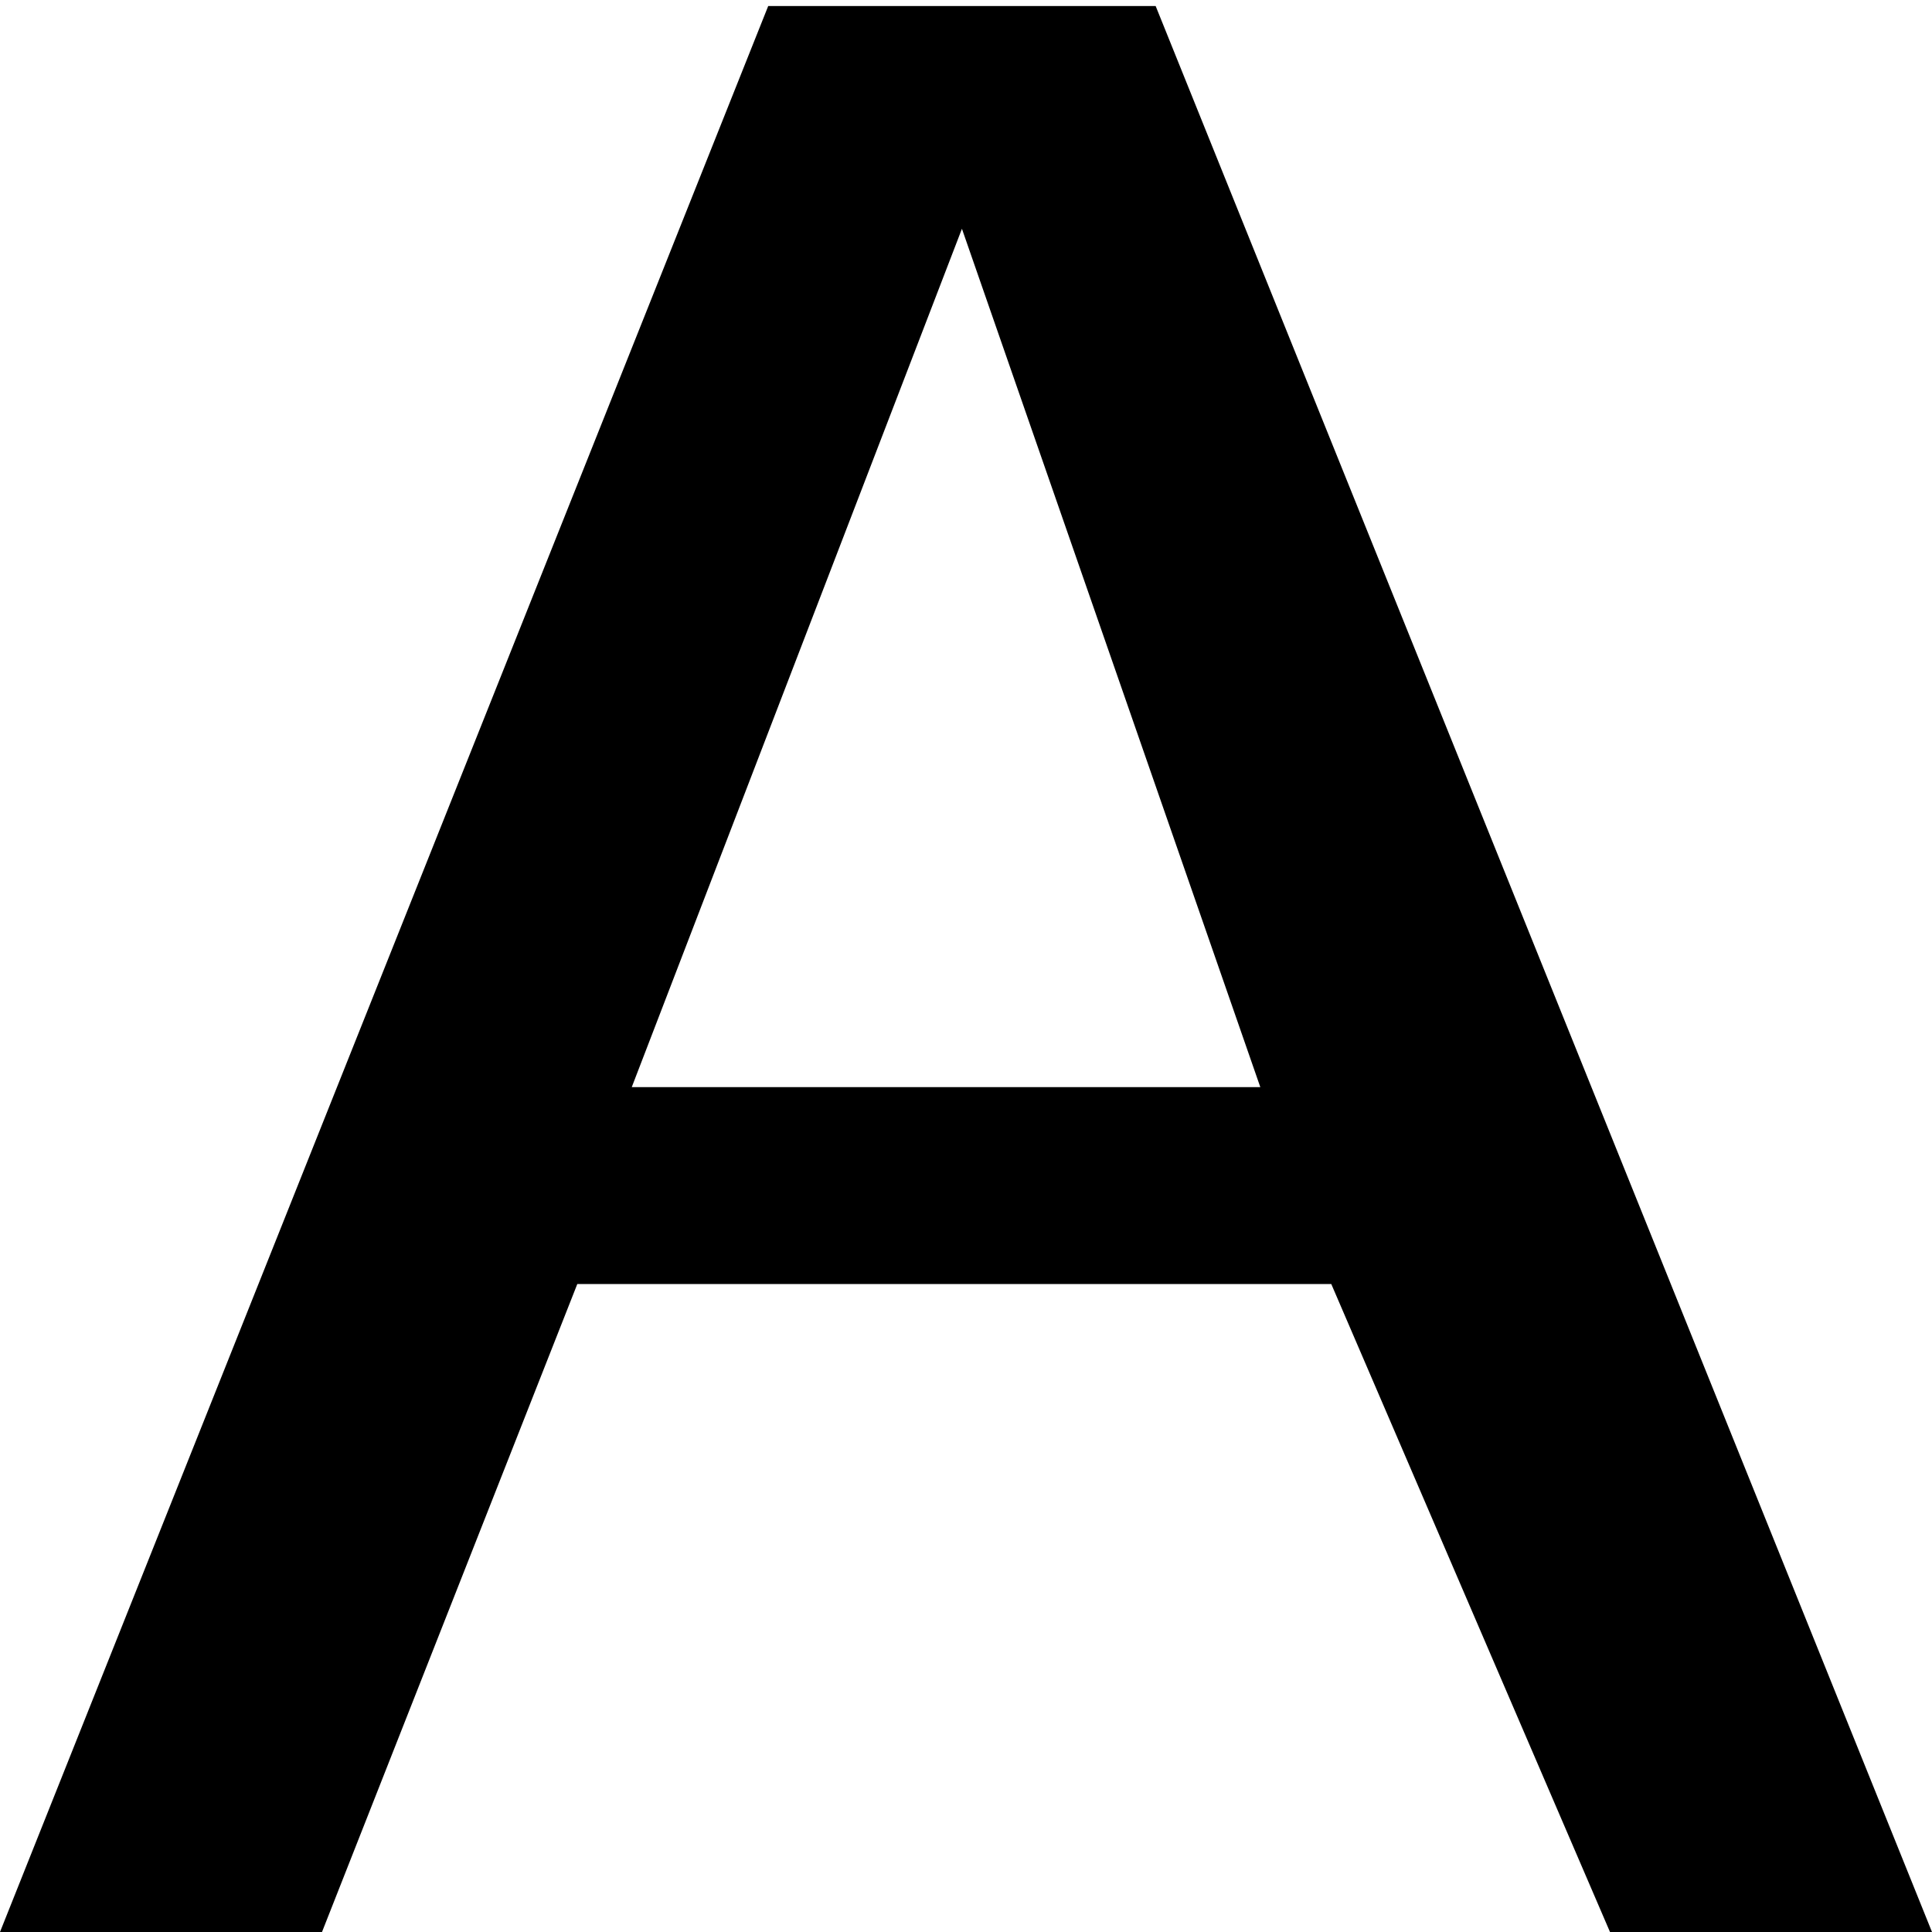
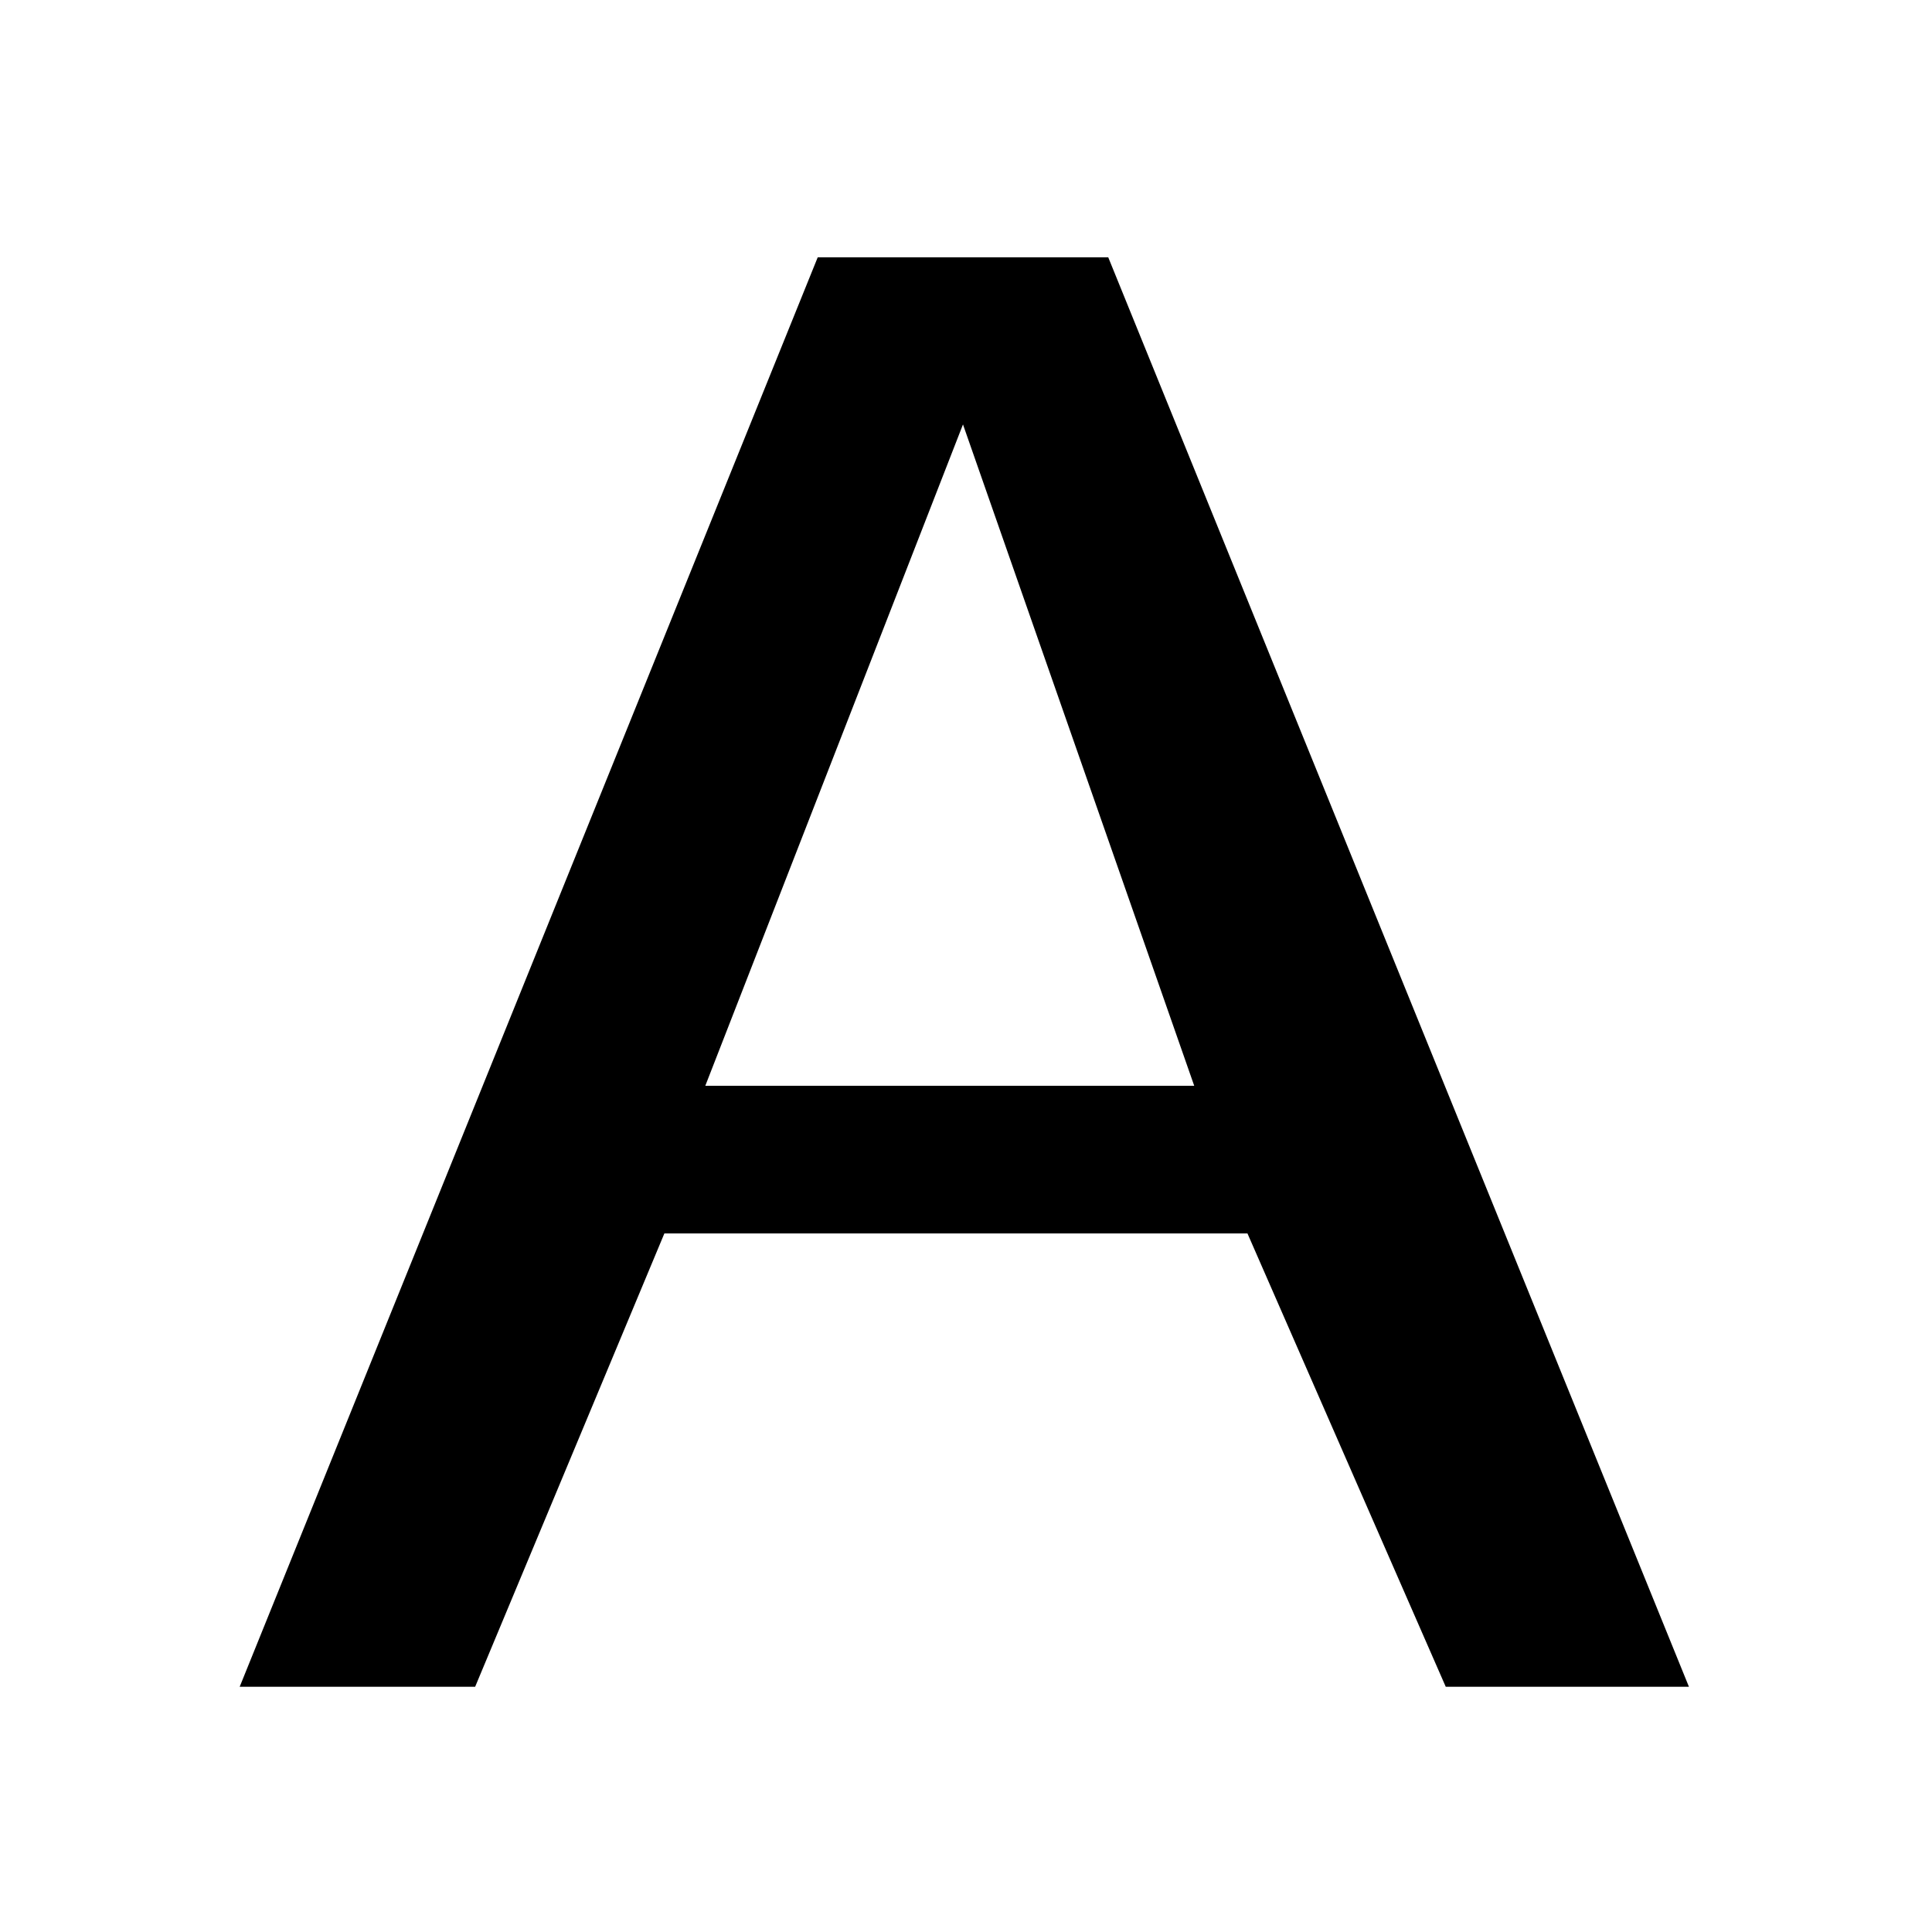
- <svg xmlns="http://www.w3.org/2000/svg" id="libraries-addCharStyle" preserveAspectRatio="xMidYMid" width="100%" height="100%" viewBox="0 0 48 48">
-   <path d="M14.343,31.901 L33.075,31.901 L40.000,48.000 L48.000,48.000 L28.712,0.150 L19.086,0.150 L-0.000,48.000 L8.000,48.000 L14.343,31.901 ZM31.312,27.009 L15.696,27.009 L23.899,5.684 L31.312,27.009 Z" />
+ <svg xmlns="http://www.w3.org/2000/svg" id="libraries-addCharStyle" preserveAspectRatio="xMidYMid" width="100%" viewBox="0 0 16 16">
+   <path d="M5.502,10.215 L10.331,10.215 L11.973,13.969 L13.987,13.969 L9.178,2.131 L6.772,2.131 L1.985,13.969 L3.935,13.969 L5.502,10.215 ZM9.890,8.992 L5.841,8.992 L7.975,3.515 L9.890,8.992 Z" />
</svg>
